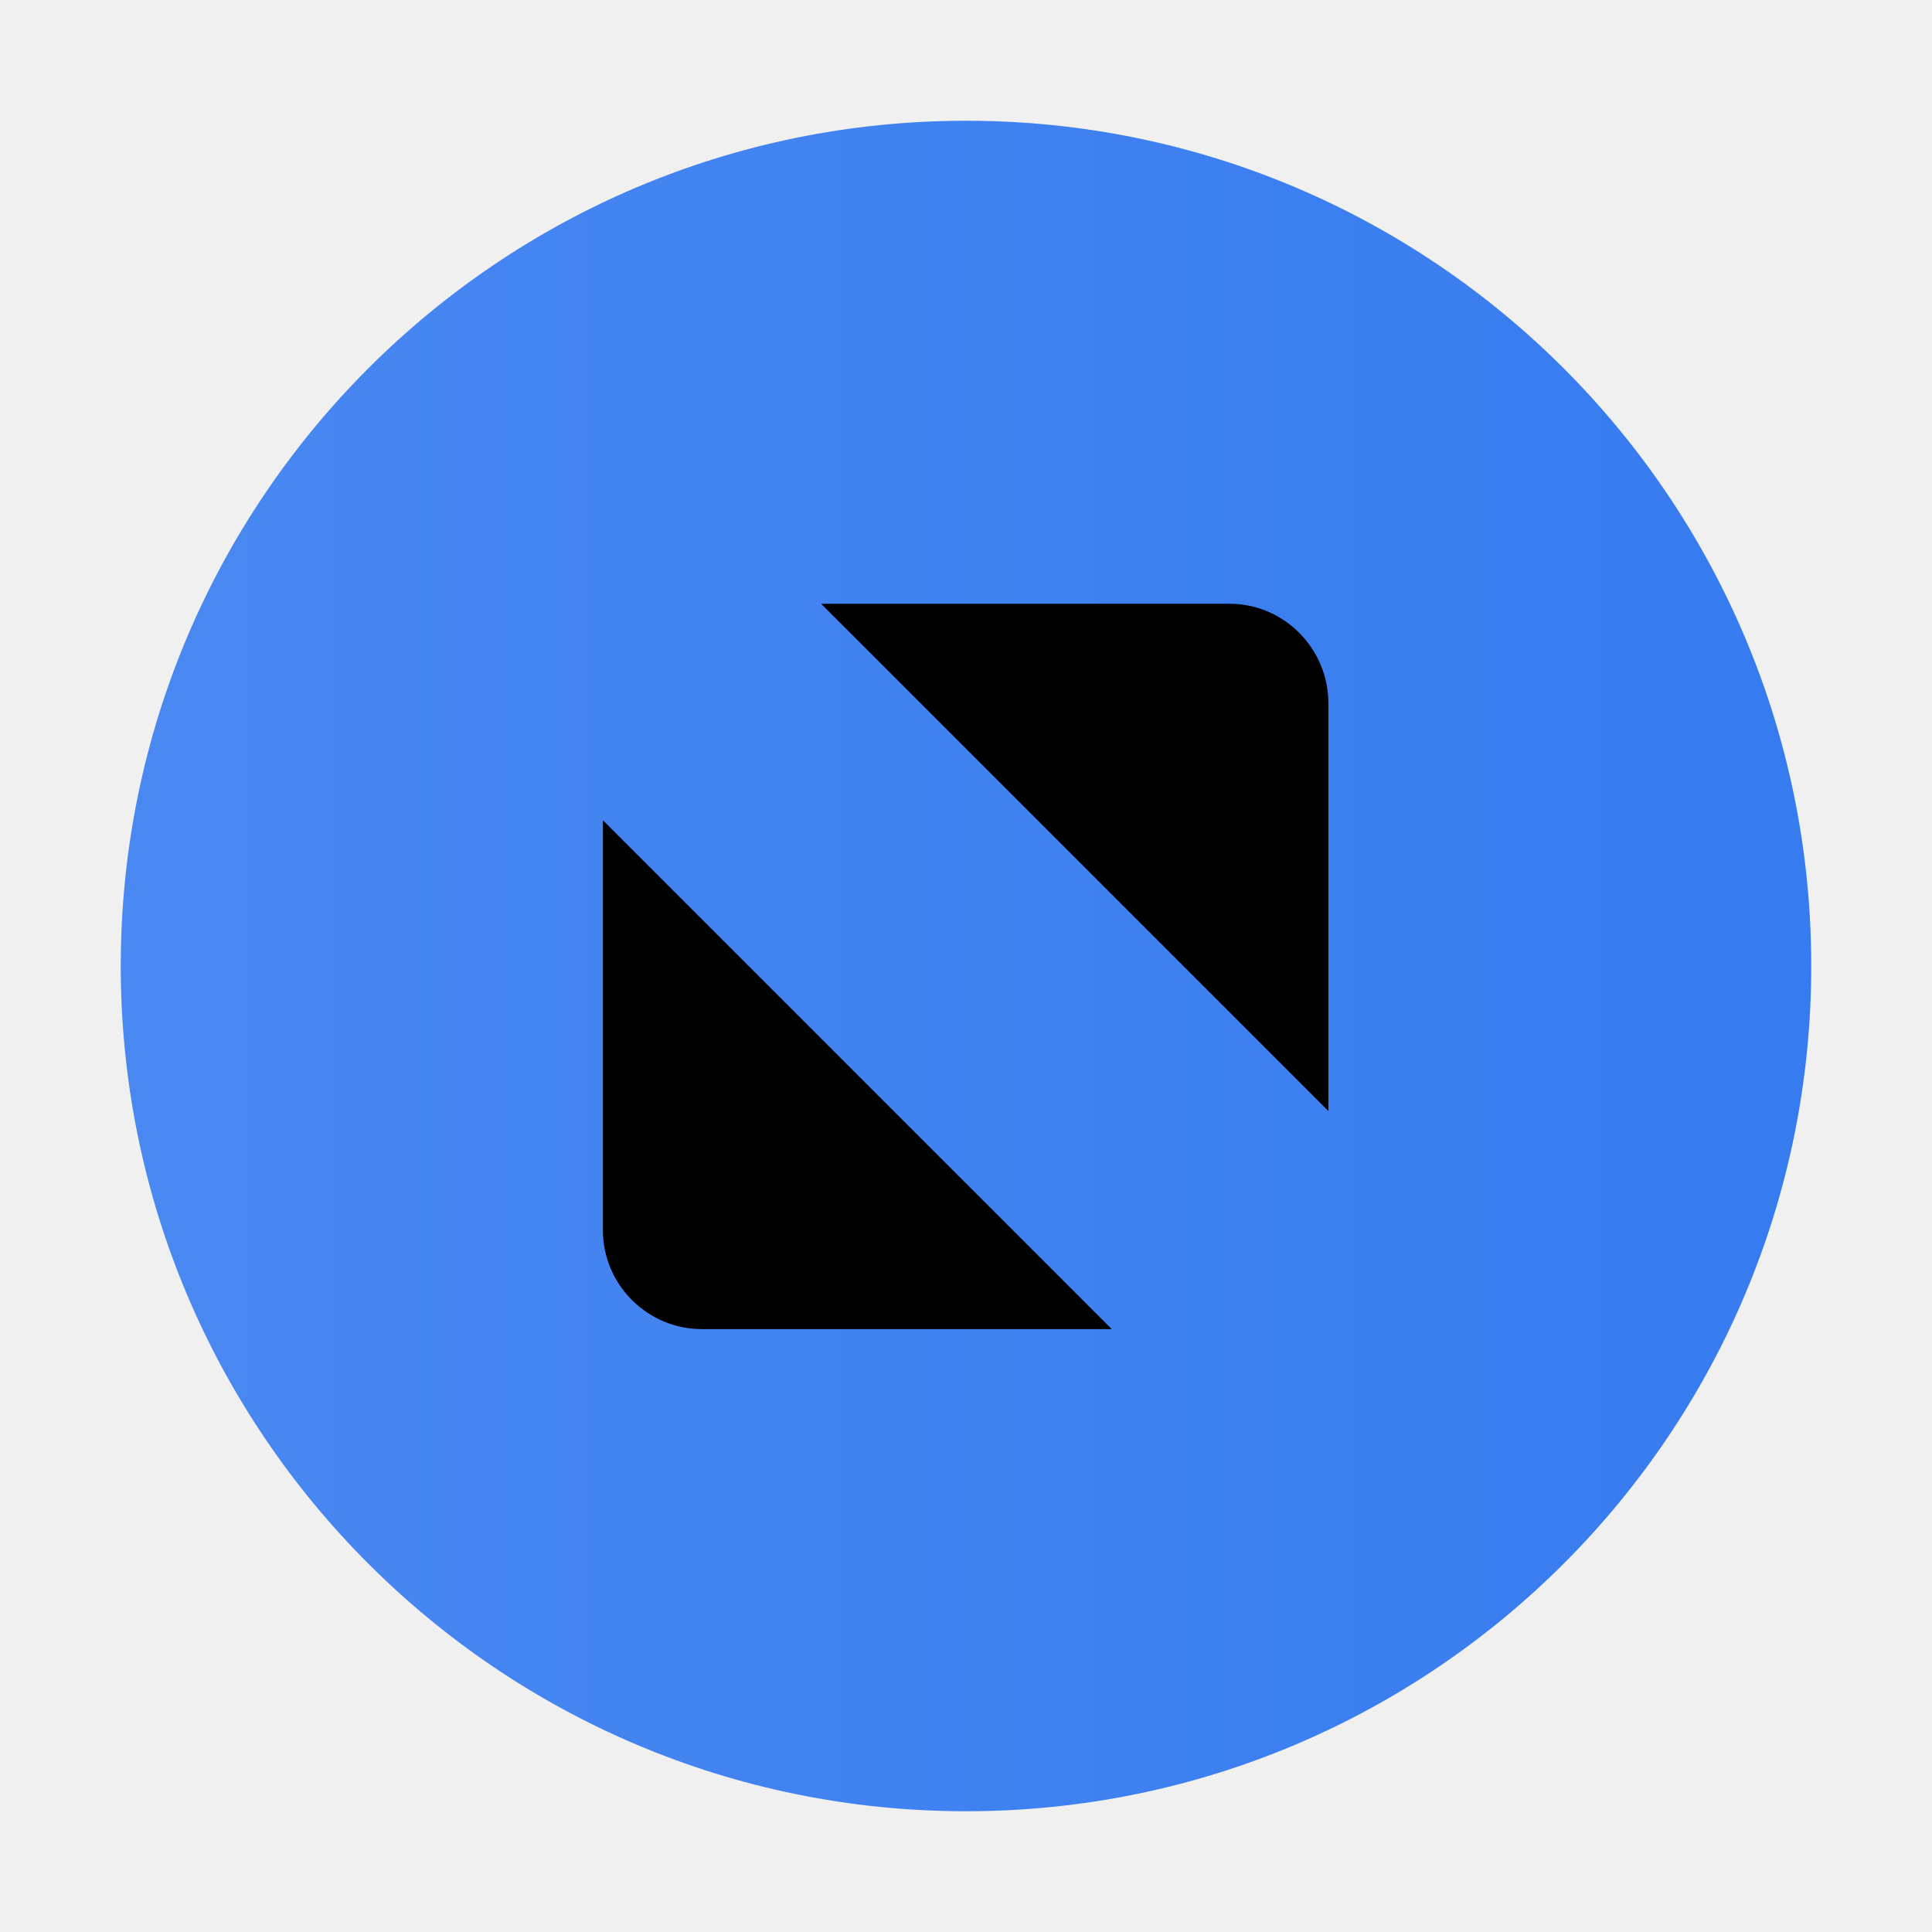
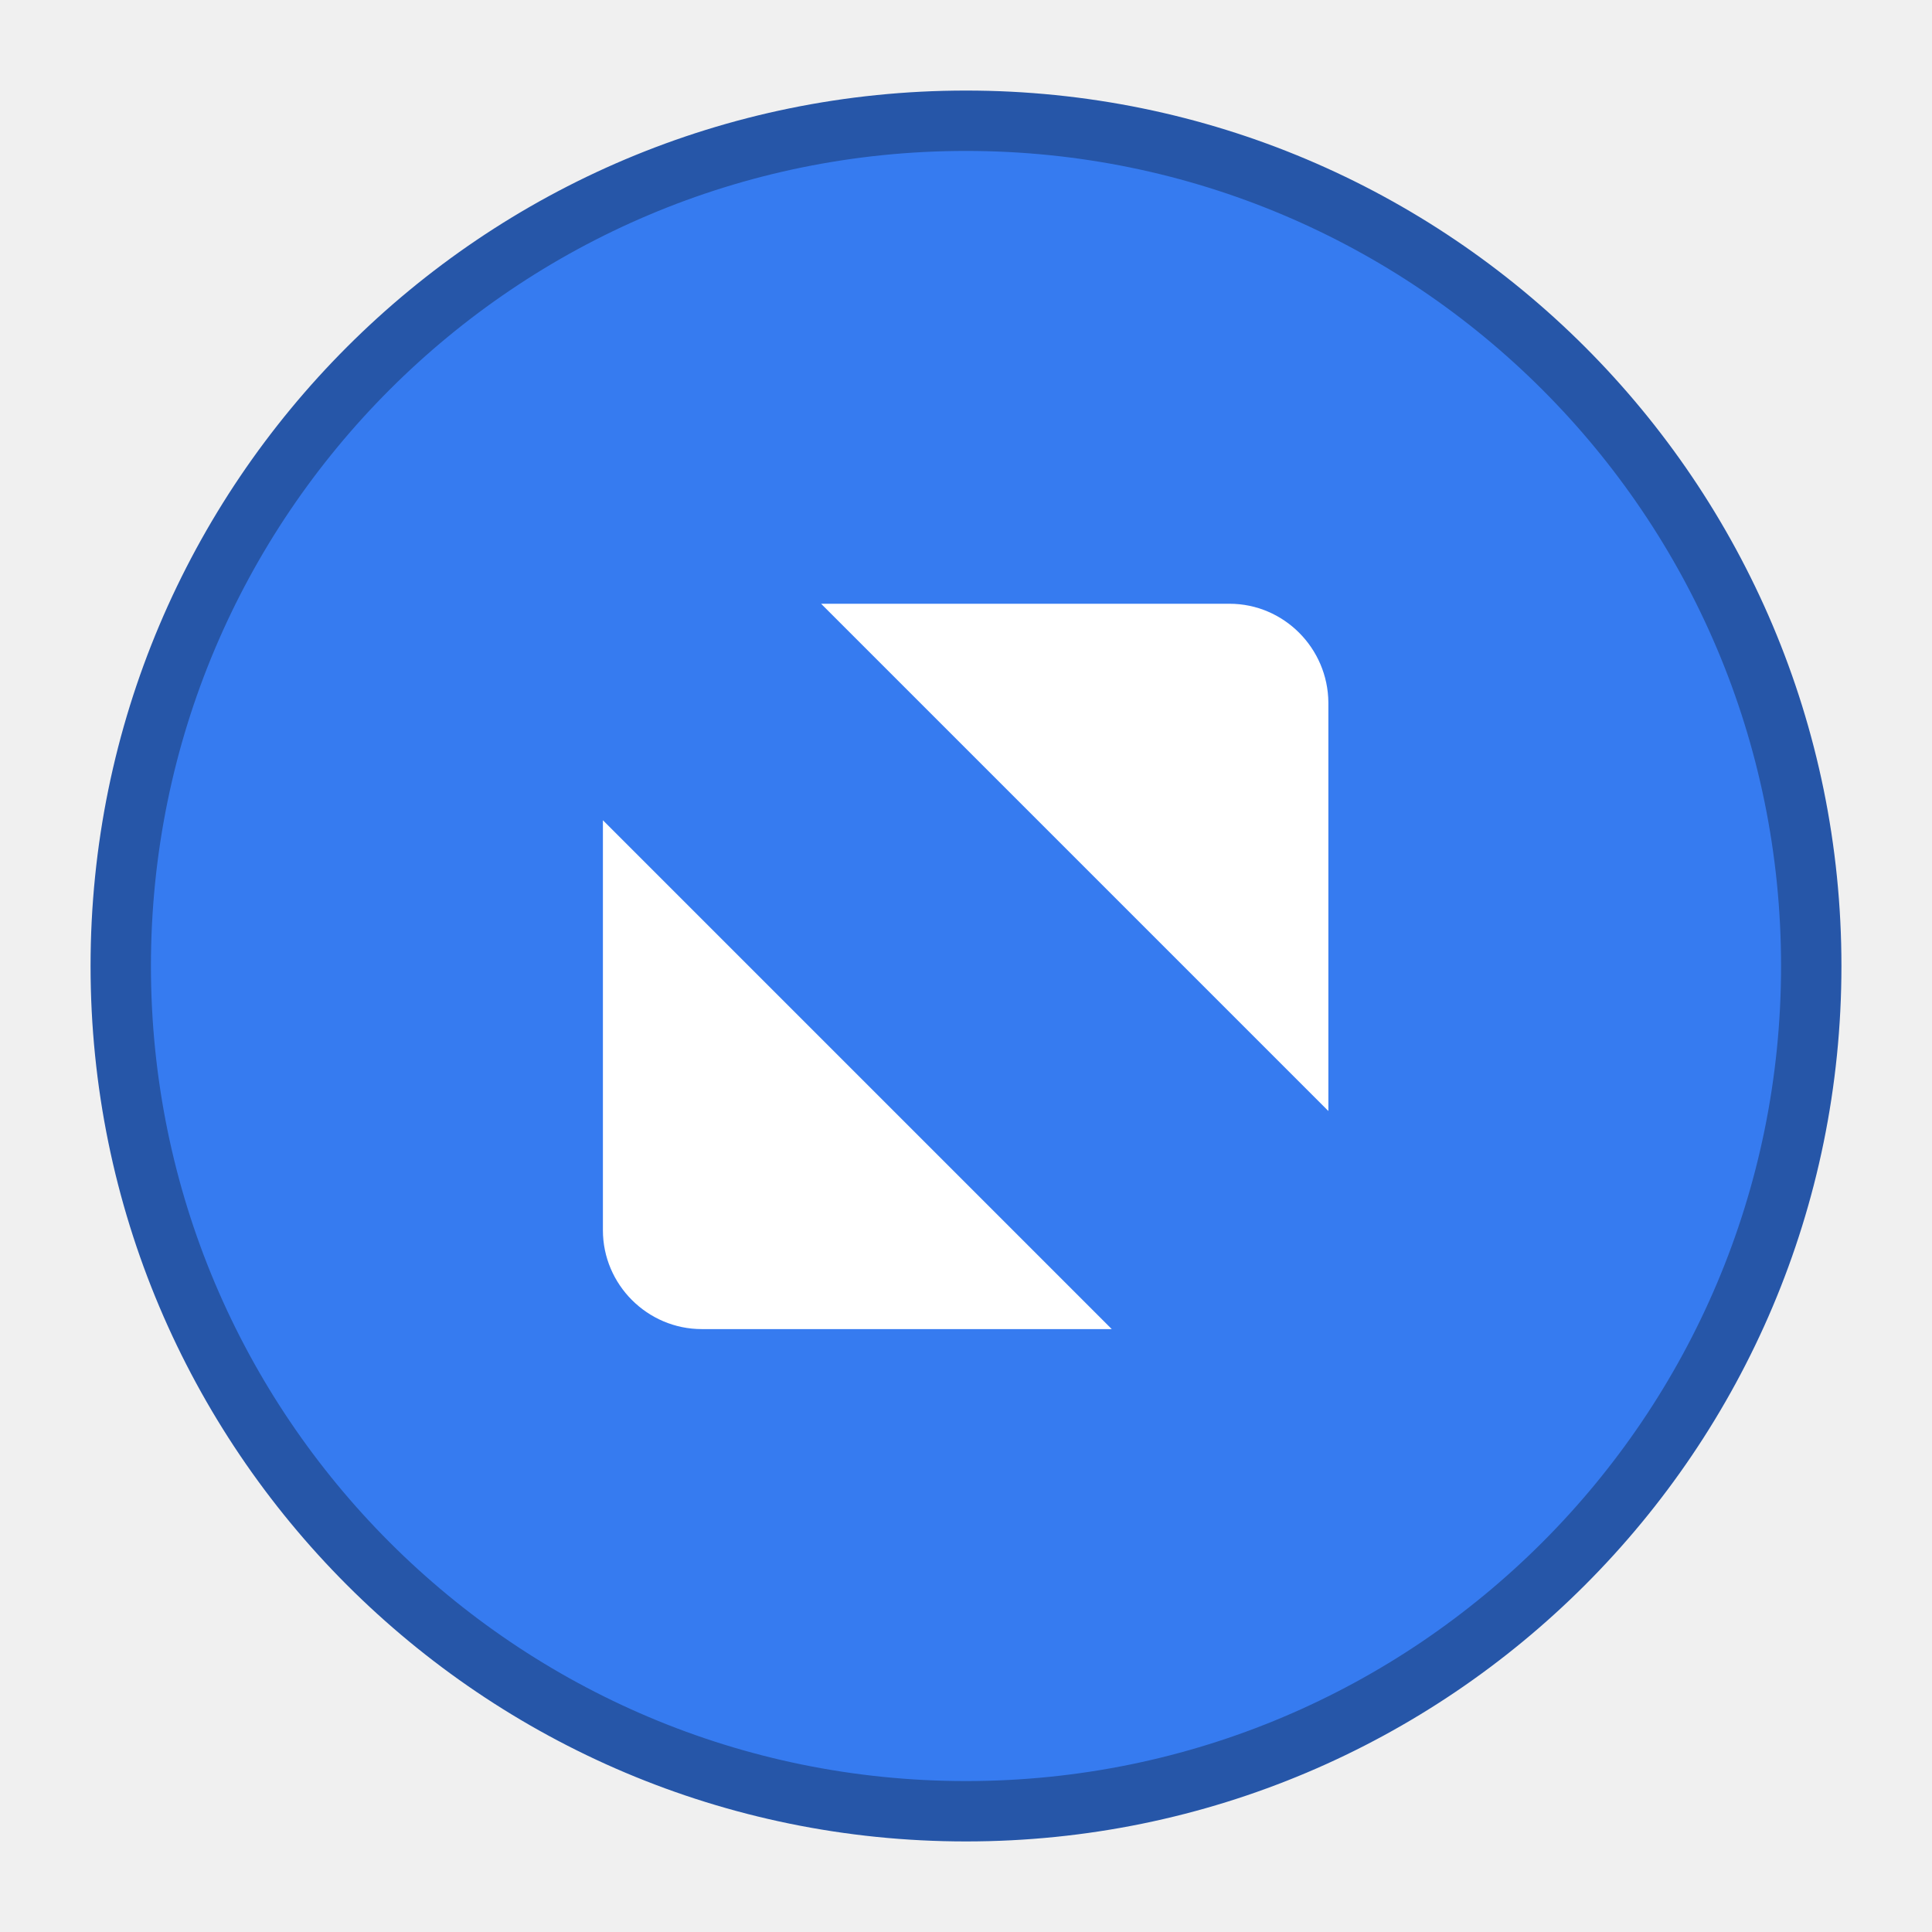
- <svg xmlns="http://www.w3.org/2000/svg" xmlns:xlink="http://www.w3.org/1999/xlink" version="1.1" height="16" width="16" id="svg9892">
-   <defs id="defs9894">
+ <svg xmlns="http://www.w3.org/2000/svg" xmlns:xlink="http://www.w3.org/1999/xlink" id="svg1838" version="1.1" height="16" width="16">
+   <defs id="defs64">
    <linearGradient id="app-menu">
-       <stop offset="0" style="stop-color:#5ebdab" id="stop2138" />
-       <stop offset="1" style="stop-color:#19a187" id="stop2140" />
+       <stop id="stop2" offset="0" style="stop-color:#5ebdab" />
+       <stop id="stop4" offset="1" style="stop-color:#19a187" />
    </linearGradient>
    <linearGradient id="close-button">
-       <stop offset="0" style="stop-color:#e15e5e" id="stop1886" />
-       <stop offset="1" style="stop-color:#d41919" id="stop1888" />
+       <stop id="stop7" offset="0" style="stop-color:#e15e5e" />
+       <stop id="stop9" offset="1" style="stop-color:#d41919" />
    </linearGradient>
    <linearGradient id="maximize-button">
-       <stop offset="0" style="stop-color:#72a2f4" id="stop1880" />
-       <stop offset="1" style="stop-color:#367bf0" id="stop1882" />
+       <stop id="stop12" offset="0" style="stop-color:#72a2f4" />
+       <stop id="stop14" offset="1" style="stop-color:#367bf0" />
    </linearGradient>
    <linearGradient id="minimize-button">
-       <stop offset="0" style="stop-color:#fea44c" id="stop1874" />
-       <stop offset="1" style="stop-color:#fd7d00" id="stop1876" />
+       <stop id="stop17" offset="0" style="stop-color:#fea44c" />
+       <stop id="stop19" offset="1" style="stop-color:#fd7d00" />
    </linearGradient>
    <linearGradient id="app-menu-dark">
-       <stop offset="0" style="stop-color:#47b49f" id="stop14" />
-       <stop offset="1" style="stop-color:#17917a" id="stop16" />
+       <stop id="stop22" offset="0" style="stop-color:#47b49f" />
+       <stop id="stop24" offset="1" style="stop-color:#19a187" />
    </linearGradient>
    <linearGradient id="close-button-dark">
-       <stop offset="0" style="stop-color:#dd4747" id="stop19" />
-       <stop offset="1" style="stop-color:#d41919" id="stop21" />
+       <stop id="stop27" offset="0" style="stop-color:#dd4747" />
+       <stop id="stop29" offset="1" style="stop-color:#d41919" />
    </linearGradient>
    <linearGradient id="maximize-button-dark">
-       <stop offset="0" style="stop-color:#4a88f1" id="stop24" />
-       <stop offset="1" style="stop-color:#367bf0" id="stop26" />
+       <stop id="stop32" offset="0" style="stop-color:#4a88f1" />
+       <stop id="stop34" offset="1" style="stop-color:#367bf0" />
    </linearGradient>
    <linearGradient id="minimize-button-dark">
-       <stop offset="0" style="stop-color:#fd9733" id="stop29" />
-       <stop offset="1" style="stop-color:#e47100" id="stop31" />
+       <stop id="stop37" offset="0" style="stop-color:#fd9733" />
+       <stop id="stop39" offset="1" style="stop-color:#fd7d00" />
    </linearGradient>
    <linearGradient xlink:href="#minimize-button" gradientUnits="userSpaceOnUse" y2="-177.63" y1="-177.63" x2="602" x1="588" id="linearGradient1827" />
    <linearGradient xlink:href="#maximize-button" gradientUnits="userSpaceOnUse" y2="-177.63" y1="-177.63" x2="631" x1="617" id="linearGradient1845" />
    <linearGradient xlink:href="#minimize-button-dark" gradientUnits="userSpaceOnUse" y2="-177.64" y1="-177.64" x2="602" x1="588" id="linearGradient1859" />
    <linearGradient xlink:href="#minimize-button-dark" gradientUnits="userSpaceOnUse" y2="99" y1="99" x2="381" x1="367" id="linearGradient1861" />
    <linearGradient xlink:href="#minimize-button-dark" gradientUnits="userSpaceOnUse" y2="116" y1="116" x2="381" x1="367" id="linearGradient1863" />
    <linearGradient xlink:href="#minimize-button" gradientUnits="userSpaceOnUse" y2="255" y1="255" x2="1383" x1="1369" id="linearGradient1865" />
    <linearGradient xlink:href="#minimize-button" gradientUnits="userSpaceOnUse" y2="99" y1="99" x2="139" x1="125" id="linearGradient1867" />
    <linearGradient xlink:href="#maximize-button-dark" gradientUnits="userSpaceOnUse" y2="116" y1="116" x2="401" x1="387" id="linearGradient1877" />
    <linearGradient xlink:href="#maximize-button-dark" gradientUnits="userSpaceOnUse" y2="99" y1="99" x2="401" x1="387" id="linearGradient1879" />
    <linearGradient xlink:href="#maximize-button" gradientUnits="userSpaceOnUse" y2="255" y1="255" x2="1383" x1="1369" id="linearGradient1881" />
    <linearGradient xlink:href="#maximize-button" gradientUnits="userSpaceOnUse" y2="99" y1="99" x2="159" x1="145" id="linearGradient1883" />
    <linearGradient xlink:href="#close-button" gradientUnits="userSpaceOnUse" y2="65" y1="65" x2="179" x1="165" id="linearGradient1891" />
    <linearGradient xlink:href="#close-button-dark" gradientUnits="userSpaceOnUse" y2="65" y1="65" x2="421" x1="407" id="linearGradient1901" />
    <linearGradient xlink:href="#close-button-dark" gradientUnits="userSpaceOnUse" y2="99" y1="99" x2="421" x1="407" id="linearGradient1903" />
-     <linearGradient xlink:href="#close-button" gradientUnits="userSpaceOnUse" y2="116" y1="116" x2="421" x1="407" id="linearGradient1905" />
+     <linearGradient xlink:href="#close-button-dark" gradientUnits="userSpaceOnUse" y2="116" y1="116" x2="421" x1="407" id="linearGradient1905" />
    <linearGradient xlink:href="#close-button" gradientUnits="userSpaceOnUse" y2="255" y1="255" x2="1383" x1="1369" id="linearGradient1907" />
    <linearGradient xlink:href="#close-button" gradientUnits="userSpaceOnUse" y2="99" y1="99" x2="179" x1="165" id="linearGradient1909" />
    <linearGradient xlink:href="#app-menu" gradientUnits="userSpaceOnUse" y2="65" y1="65" x2="179" x1="165" id="linearGradient1916" />
    <linearGradient xlink:href="#app-menu" gradientUnits="userSpaceOnUse" gradientTransform="translate(20)" y2="99" y1="99" x2="179" x1="165" id="linearGradient2049" />
    <linearGradient xlink:href="#maximize-button-dark" gradientUnits="userSpaceOnUse" y2="-177.63" y1="-177.63" x2="631" x1="617" id="linearGradient1953" />
-     <linearGradient xlink:href="#close-button-dark" gradientUnits="userSpaceOnUse" y2="116" y1="116" x2="421" x1="407" id="linearGradient1957" />
    <linearGradient xlink:href="#app-menu-dark" gradientUnits="userSpaceOnUse" gradientTransform="translate(20)" y2="99" y1="99" x2="179" x1="165" id="linearGradient1963" />
    <linearGradient xlink:href="#app-menu-dark" gradientUnits="userSpaceOnUse" y2="65" y1="65" x2="179" x1="165" id="linearGradient1967" />
-     <linearGradient y2="-177.64" x2="602" y1="-177.64" x1="588" gradientUnits="userSpaceOnUse" id="linearGradient1134" xlink:href="#minimize-button-dark" />
-     <linearGradient y2="65" x2="421" y1="65" x1="407" gradientUnits="userSpaceOnUse" id="linearGradient1136" xlink:href="#close-button-dark" />
-     <linearGradient y2="-177.63" x2="631" y1="-177.63" x1="617" gradientUnits="userSpaceOnUse" id="linearGradient1138" xlink:href="#maximize-button-dark" />
-     <linearGradient y2="99" x2="421" y1="99" x1="407" gradientUnits="userSpaceOnUse" id="linearGradient1140" xlink:href="#close-button-dark" />
-     <linearGradient y2="99" x2="401" y1="99" x1="387" gradientUnits="userSpaceOnUse" id="linearGradient1142" xlink:href="#maximize-button-dark" />
-     <linearGradient y2="99" x2="381" y1="99" x1="367" gradientUnits="userSpaceOnUse" id="linearGradient1144" xlink:href="#minimize-button-dark" />
-     <linearGradient y2="116" x2="401" y1="116" x1="387" gradientUnits="userSpaceOnUse" id="linearGradient1146" xlink:href="#maximize-button-dark" />
-     <linearGradient y2="116" x2="381" y1="116" x1="367" gradientUnits="userSpaceOnUse" id="linearGradient1148" xlink:href="#minimize-button-dark" />
-     <linearGradient y2="99" x2="179" y1="99" x1="165" gradientTransform="translate(20)" gradientUnits="userSpaceOnUse" id="linearGradient1150" xlink:href="#app-menu" />
-     <linearGradient y2="99" x2="179" y1="99" x1="165" gradientTransform="translate(20)" gradientUnits="userSpaceOnUse" id="linearGradient1152" xlink:href="#app-menu" />
-     <linearGradient y2="65" x2="179" y1="65" x1="165" gradientUnits="userSpaceOnUse" id="linearGradient1154" xlink:href="#app-menu-dark" />
-     <linearGradient y2="99" x2="179" y1="99" x1="165" gradientTransform="translate(20)" gradientUnits="userSpaceOnUse" id="linearGradient1156" xlink:href="#app-menu-dark" />
-     <linearGradient y2="99" x2="179" y1="99" x1="165" gradientTransform="translate(20)" gradientUnits="userSpaceOnUse" id="linearGradient1158" xlink:href="#app-menu-dark" />
+     <linearGradient y2="99" x2="179" y1="99" x1="165" gradientTransform="translate(20)" gradientUnits="userSpaceOnUse" id="linearGradient1844" xlink:href="#app-menu" />
+     <linearGradient y2="99" x2="179" y1="99" x1="165" gradientTransform="translate(20)" gradientUnits="userSpaceOnUse" id="linearGradient1846" xlink:href="#app-menu-dark" />
  </defs>
-   <g transform="translate(-378,56.64)" id="layer1">
+   <g id="g1836" transform="translate(-378,56.64)">
    <g transform="translate(-135,129)" id="titlebutton-maximize-hover-darkest">
-       <g transform="translate(-781,-432.64)" id="g4891-5-8-1">
-         <path style="fill:url(#linearGradient1879)" d="m 394,92 c -3.866,0 -7,3.134 -7,7 0,3.866 3.134,7 7,7 3.866,0 7,-3.134 7,-7 0,-3.866 -3.134,-7 -7,-7 z" transform="translate(908,156)" id="path4068-7-5-9-6-7-2-4-6-6-8" />
+       <g id="g1704" transform="translate(-781,-432.64)">
+         <path id="path1702" style="fill:#367bf0;stroke:#2656a8;stroke-width:0.5" d="m 394,92 c -3.866,0 -7,3.134 -7,7 0,3.866 3.134,7 7,7 3.866,0 7,-3.134 7,-7 0,-3.866 -3.134,-7 -7,-7 z" transform="translate(908,156)" />
      </g>
-       <rect style="fill:none" height="16" width="16" y="-185.64" x="513" id="rect17883-0-1-5-8" />
-       <path style="fill-rule:evenodd" d="m 519.8,-180.64 h 3.382 c 0.45,0 0.816,0.368 0.819,0.819 v 3.382 z m 2.407,6.007 h -3.395 c -0.45,0 -0.819,-0.368 -0.819,-0.819 v -3.395 l 4.214,4.214" id="path4293-6-6" />
+       <rect id="rect1706" style="fill:none" height="16" width="16" y="-185.64" x="513" />
+       <path id="path1708" style="fill:#ffffff;fill-rule:evenodd" d="m 519.8,-180.64 h 3.382 c 0.45,0 0.816,0.368 0.819,0.819 v 3.382 z m 2.407,6.007 h -3.395 c -0.45,0 -0.819,-0.368 -0.819,-0.819 v -3.395 l 4.214,4.214" />
    </g>
  </g>
</svg>
